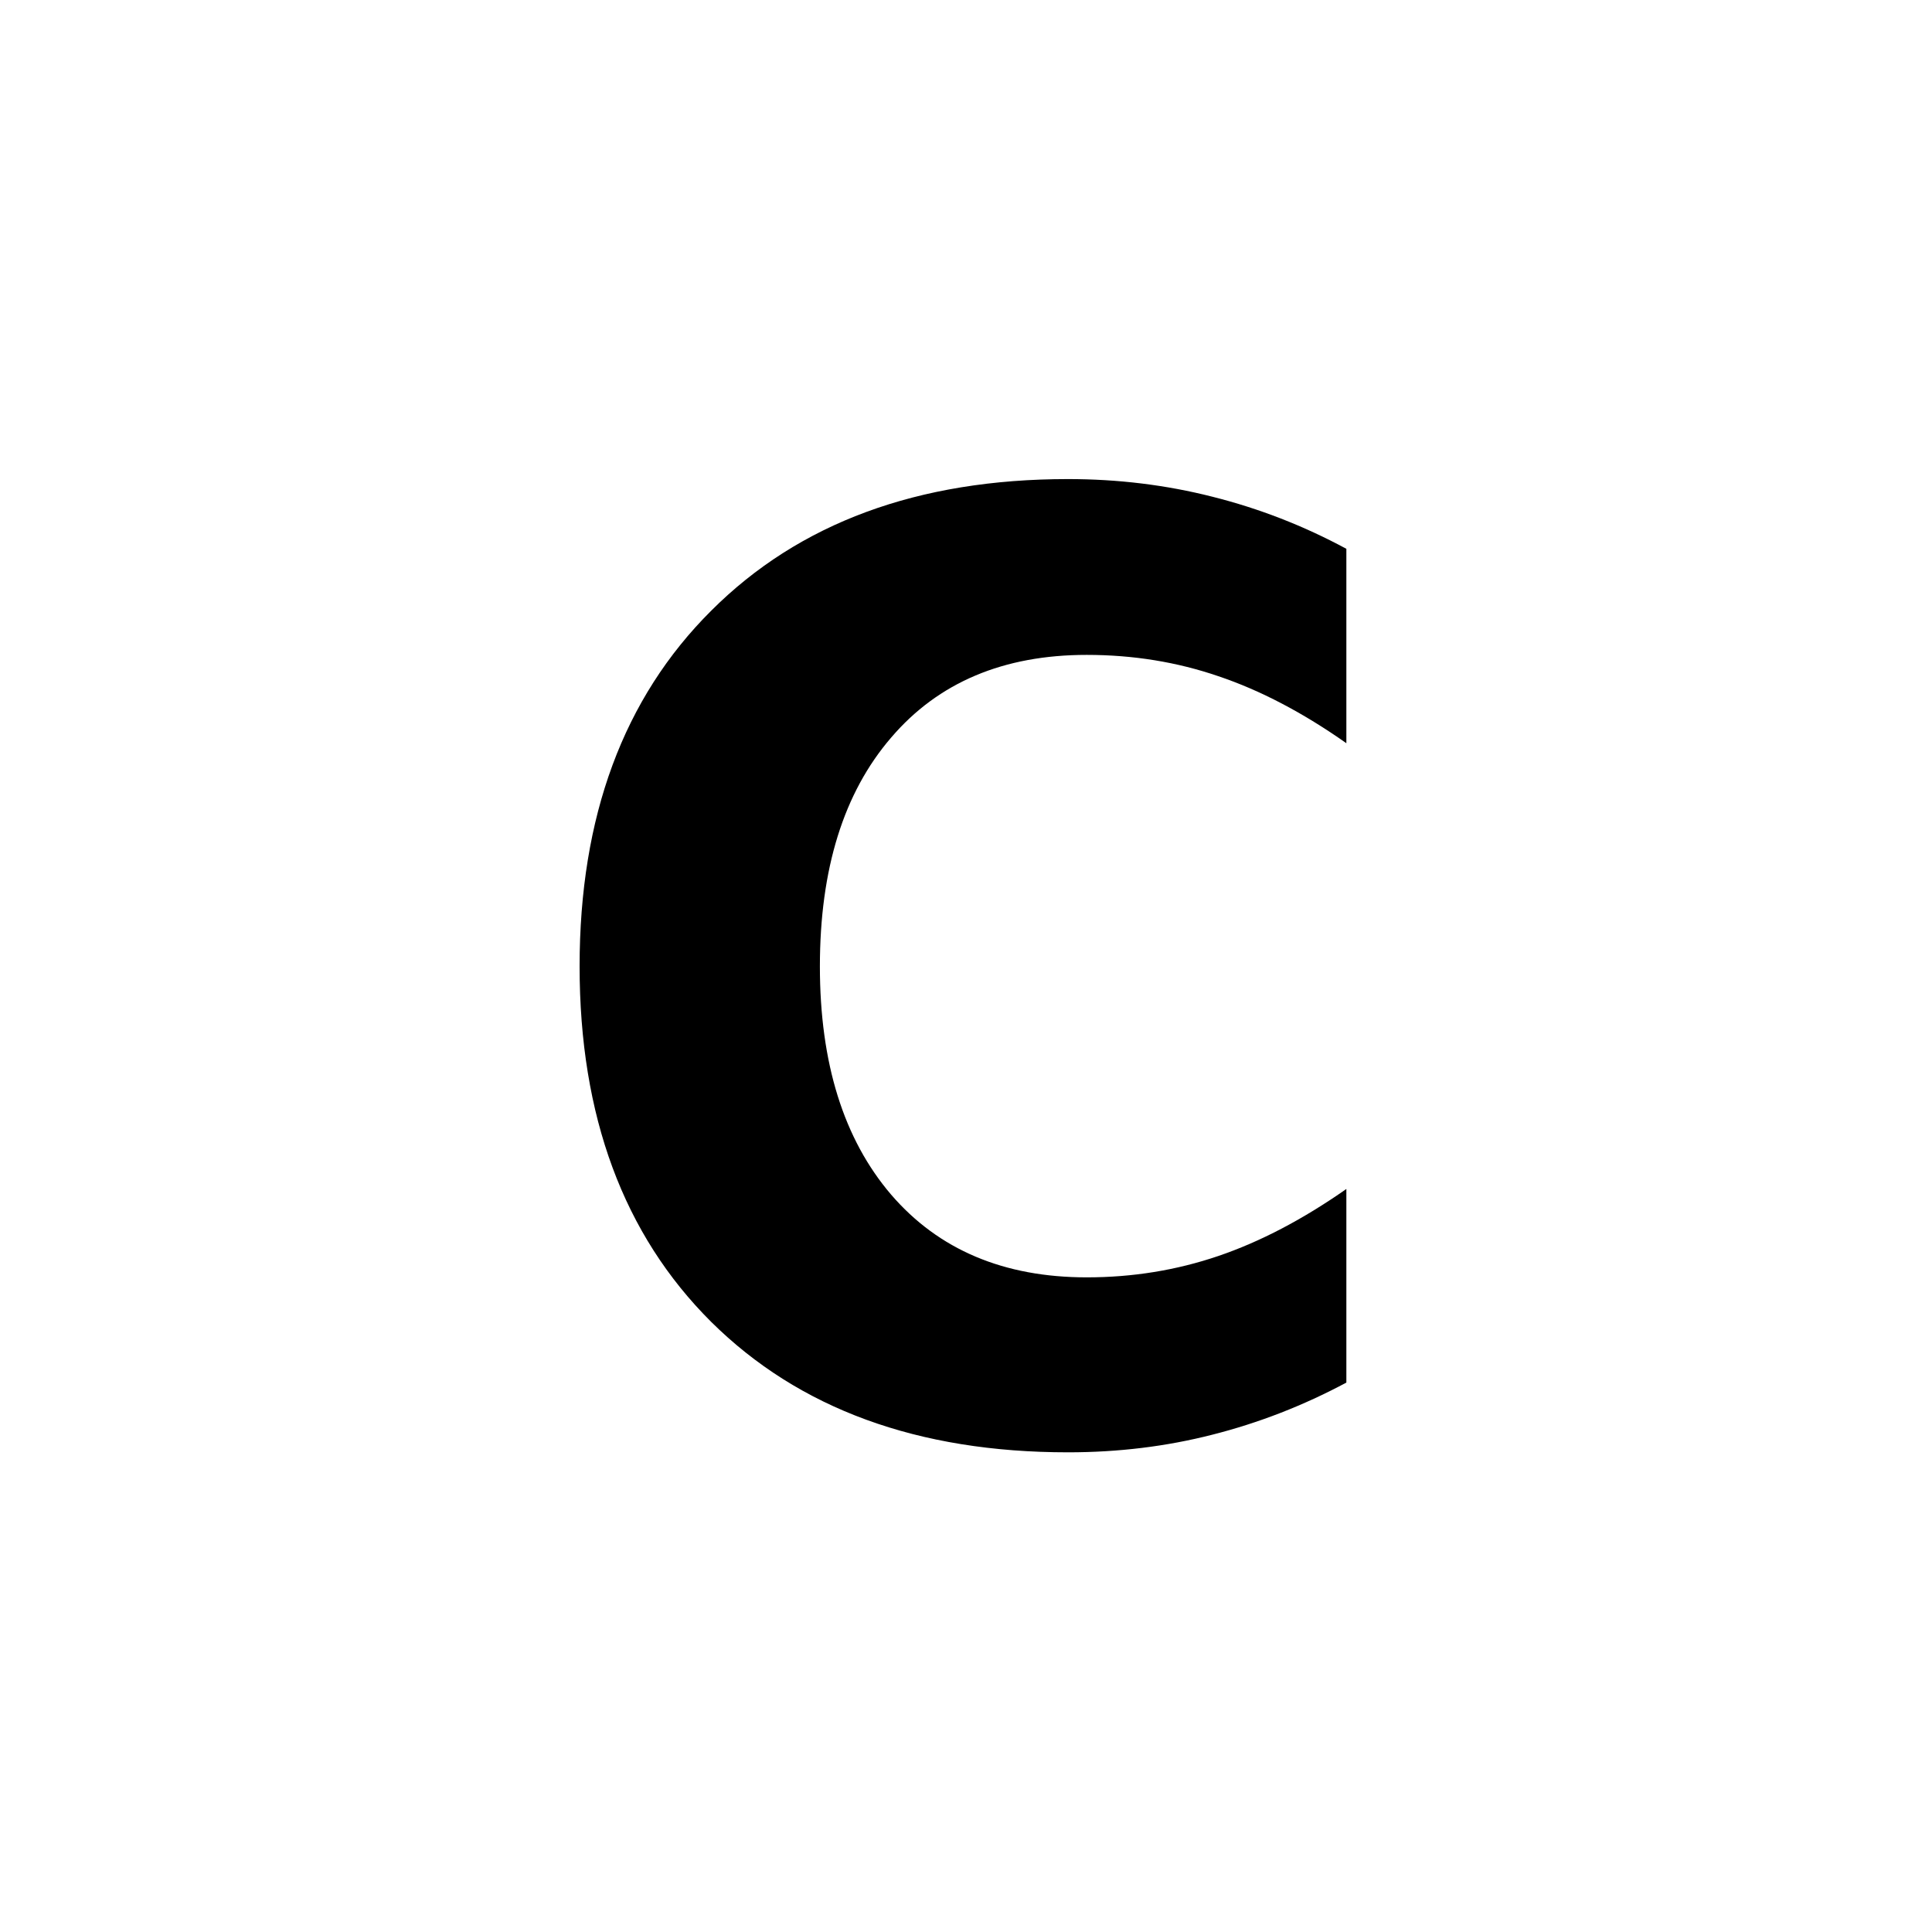
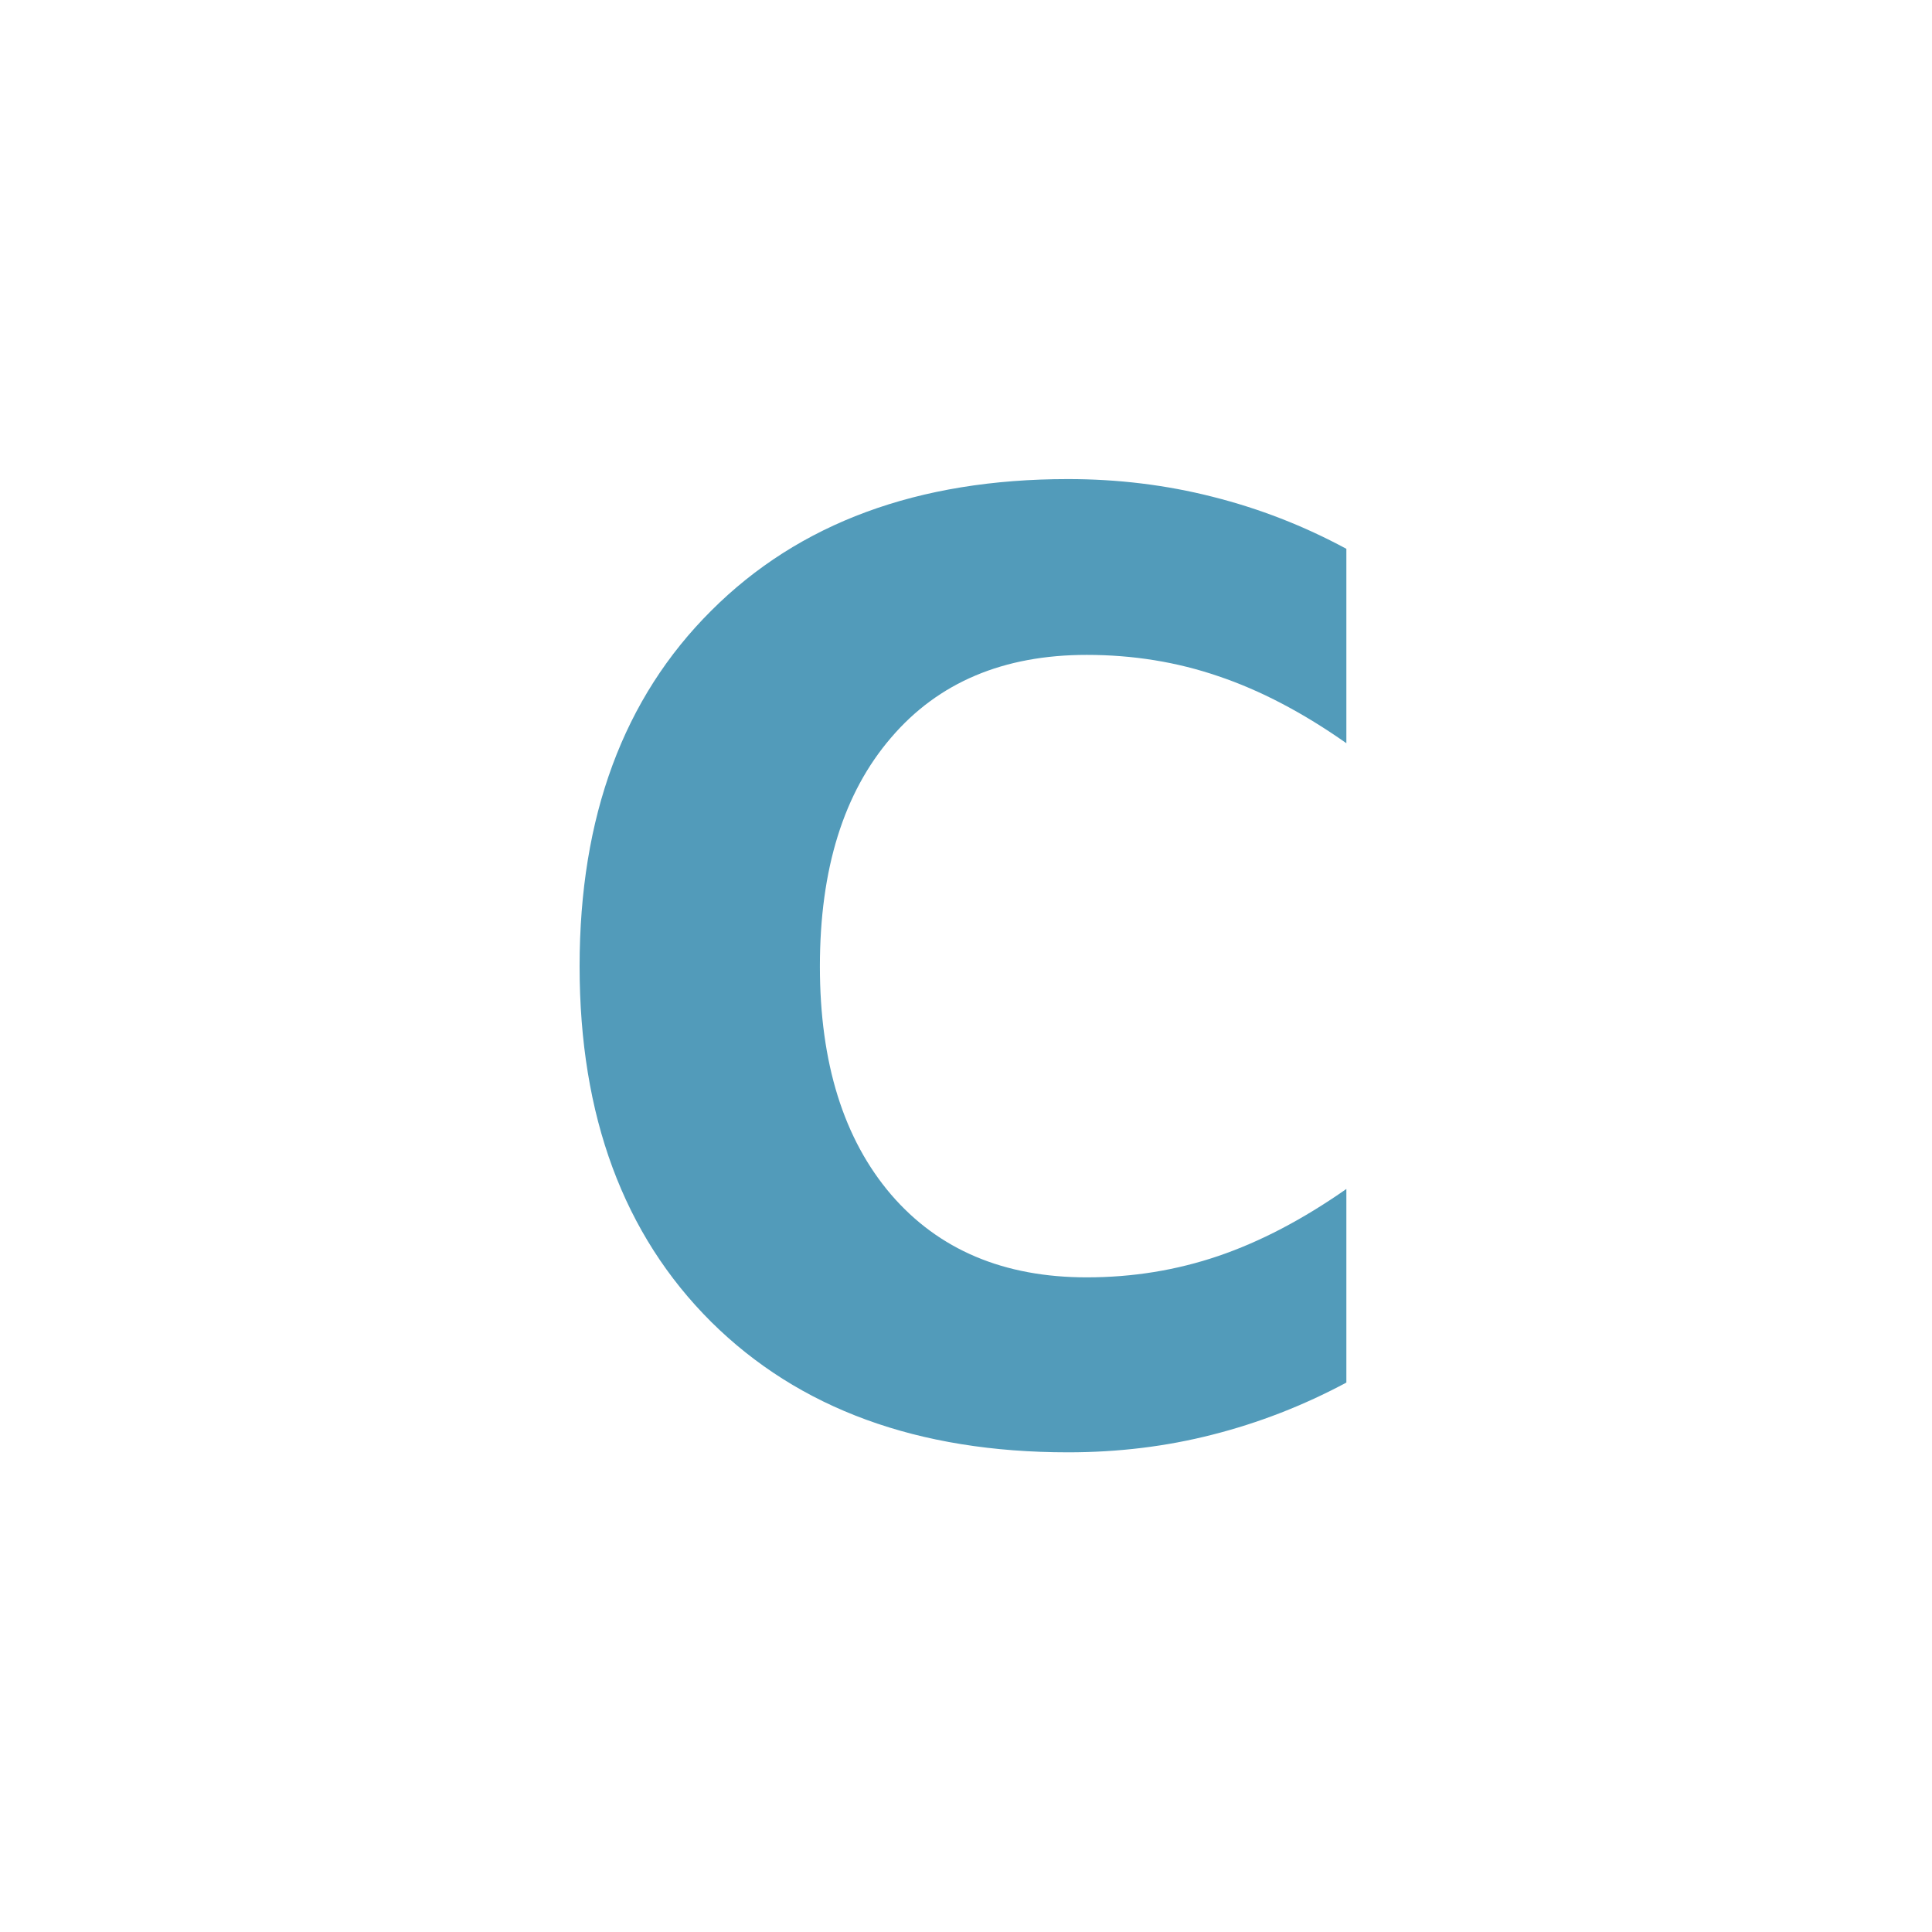
<svg xmlns="http://www.w3.org/2000/svg" viewBox="0 0 32 32">
-   <path d="M22.3 22.9q-1.07.572-2.22.863-1.14.292-2.39.292-3.73 0-5.91-2.16-2.18-2.17-2.18-5.89 0-3.72 2.18-5.89 2.18-2.18 5.91-2.18 1.24 0 2.39.292 1.16.291 2.22.863v3.22q-1.08-.76-2.12-1.11-1.03-.353-2.18-.353-2.07 0-3.24 1.37-1.18 1.37-1.18 3.79 0 2.4 1.18 3.78 1.18 1.37 3.24 1.37 1.14 0 2.18-.354 1.04-.354 2.12-1.11z" font-size="22" font-stretch="semi-condensed" font-weight="700" letter-spacing="0" word-spacing="0" />
+   <path fill="#529BBA" d="M22.3 22.9q-1.07.572-2.22.863-1.14.292-2.39.292-3.73 0-5.91-2.16-2.18-2.17-2.18-5.89 0-3.72 2.18-5.89 2.18-2.18 5.91-2.18 1.24 0 2.39.292 1.16.291 2.22.863v3.22q-1.08-.76-2.12-1.11-1.03-.353-2.18-.353-2.07 0-3.24 1.37-1.18 1.37-1.18 3.79 0 2.4 1.18 3.78 1.18 1.37 3.24 1.37 1.14 0 2.18-.354 1.04-.354 2.12-1.11z" font-size="22" font-stretch="semi-condensed" font-weight="700" letter-spacing="0" word-spacing="0" />
</svg>
